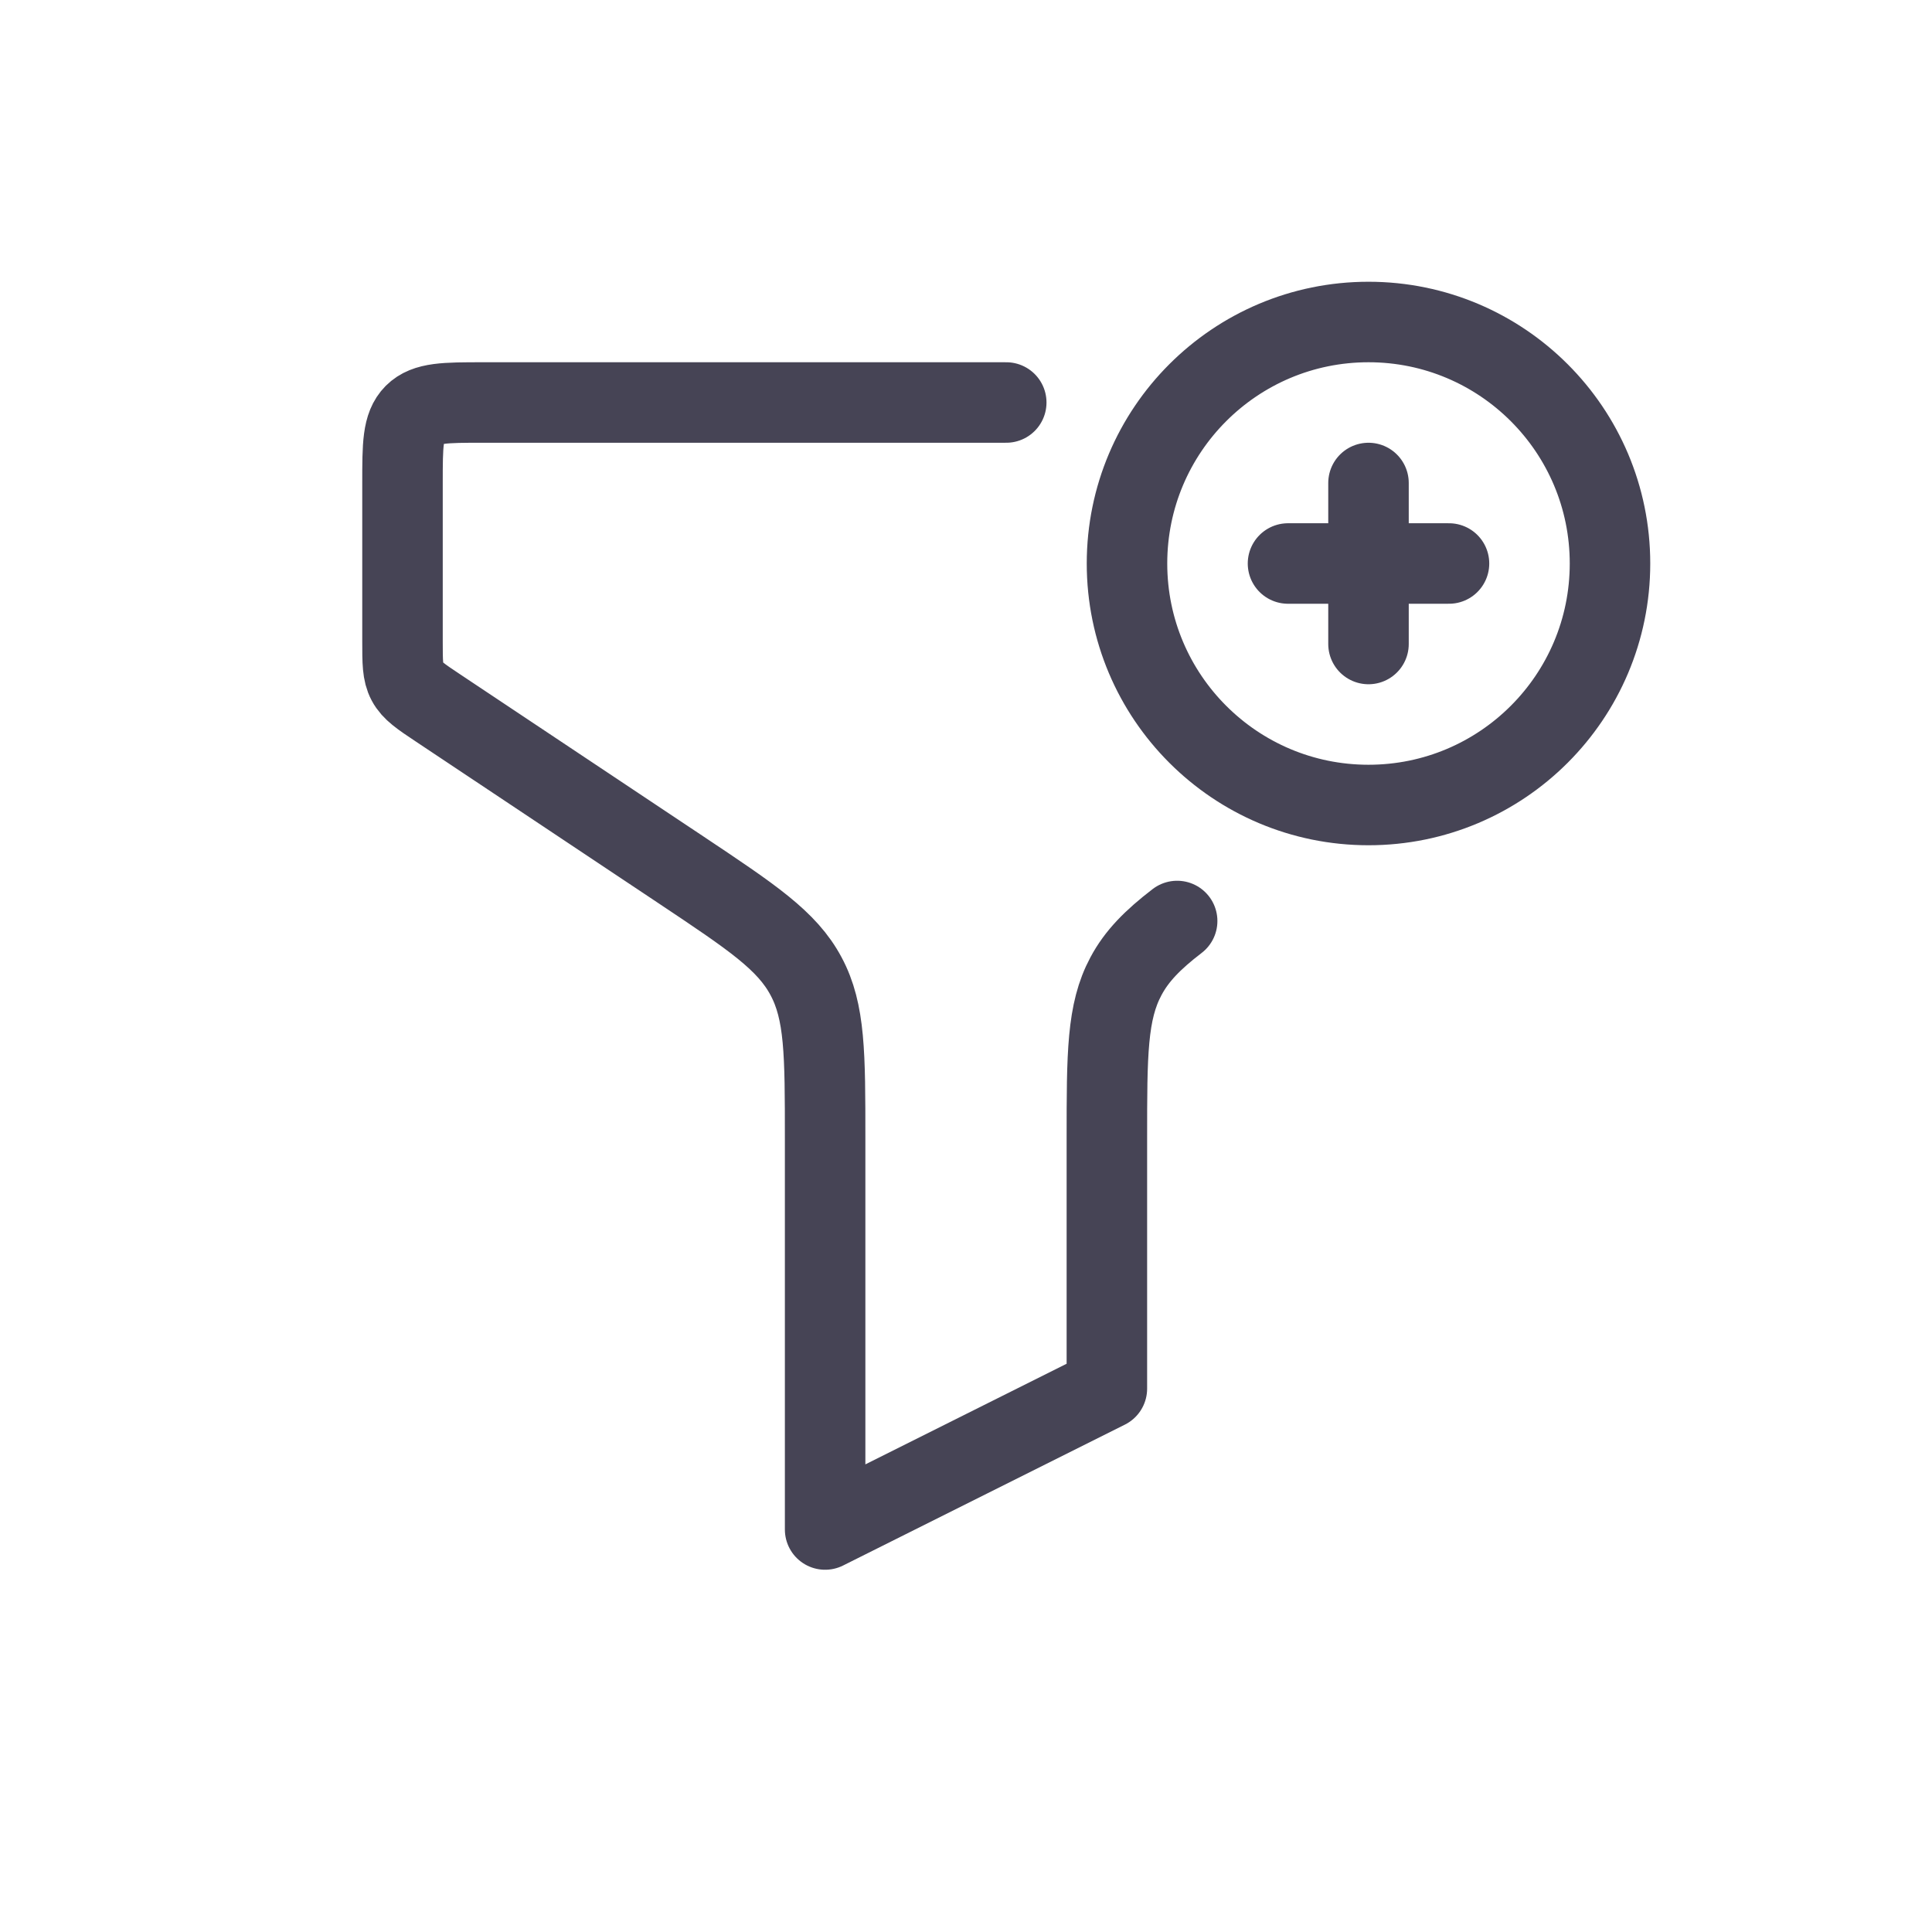
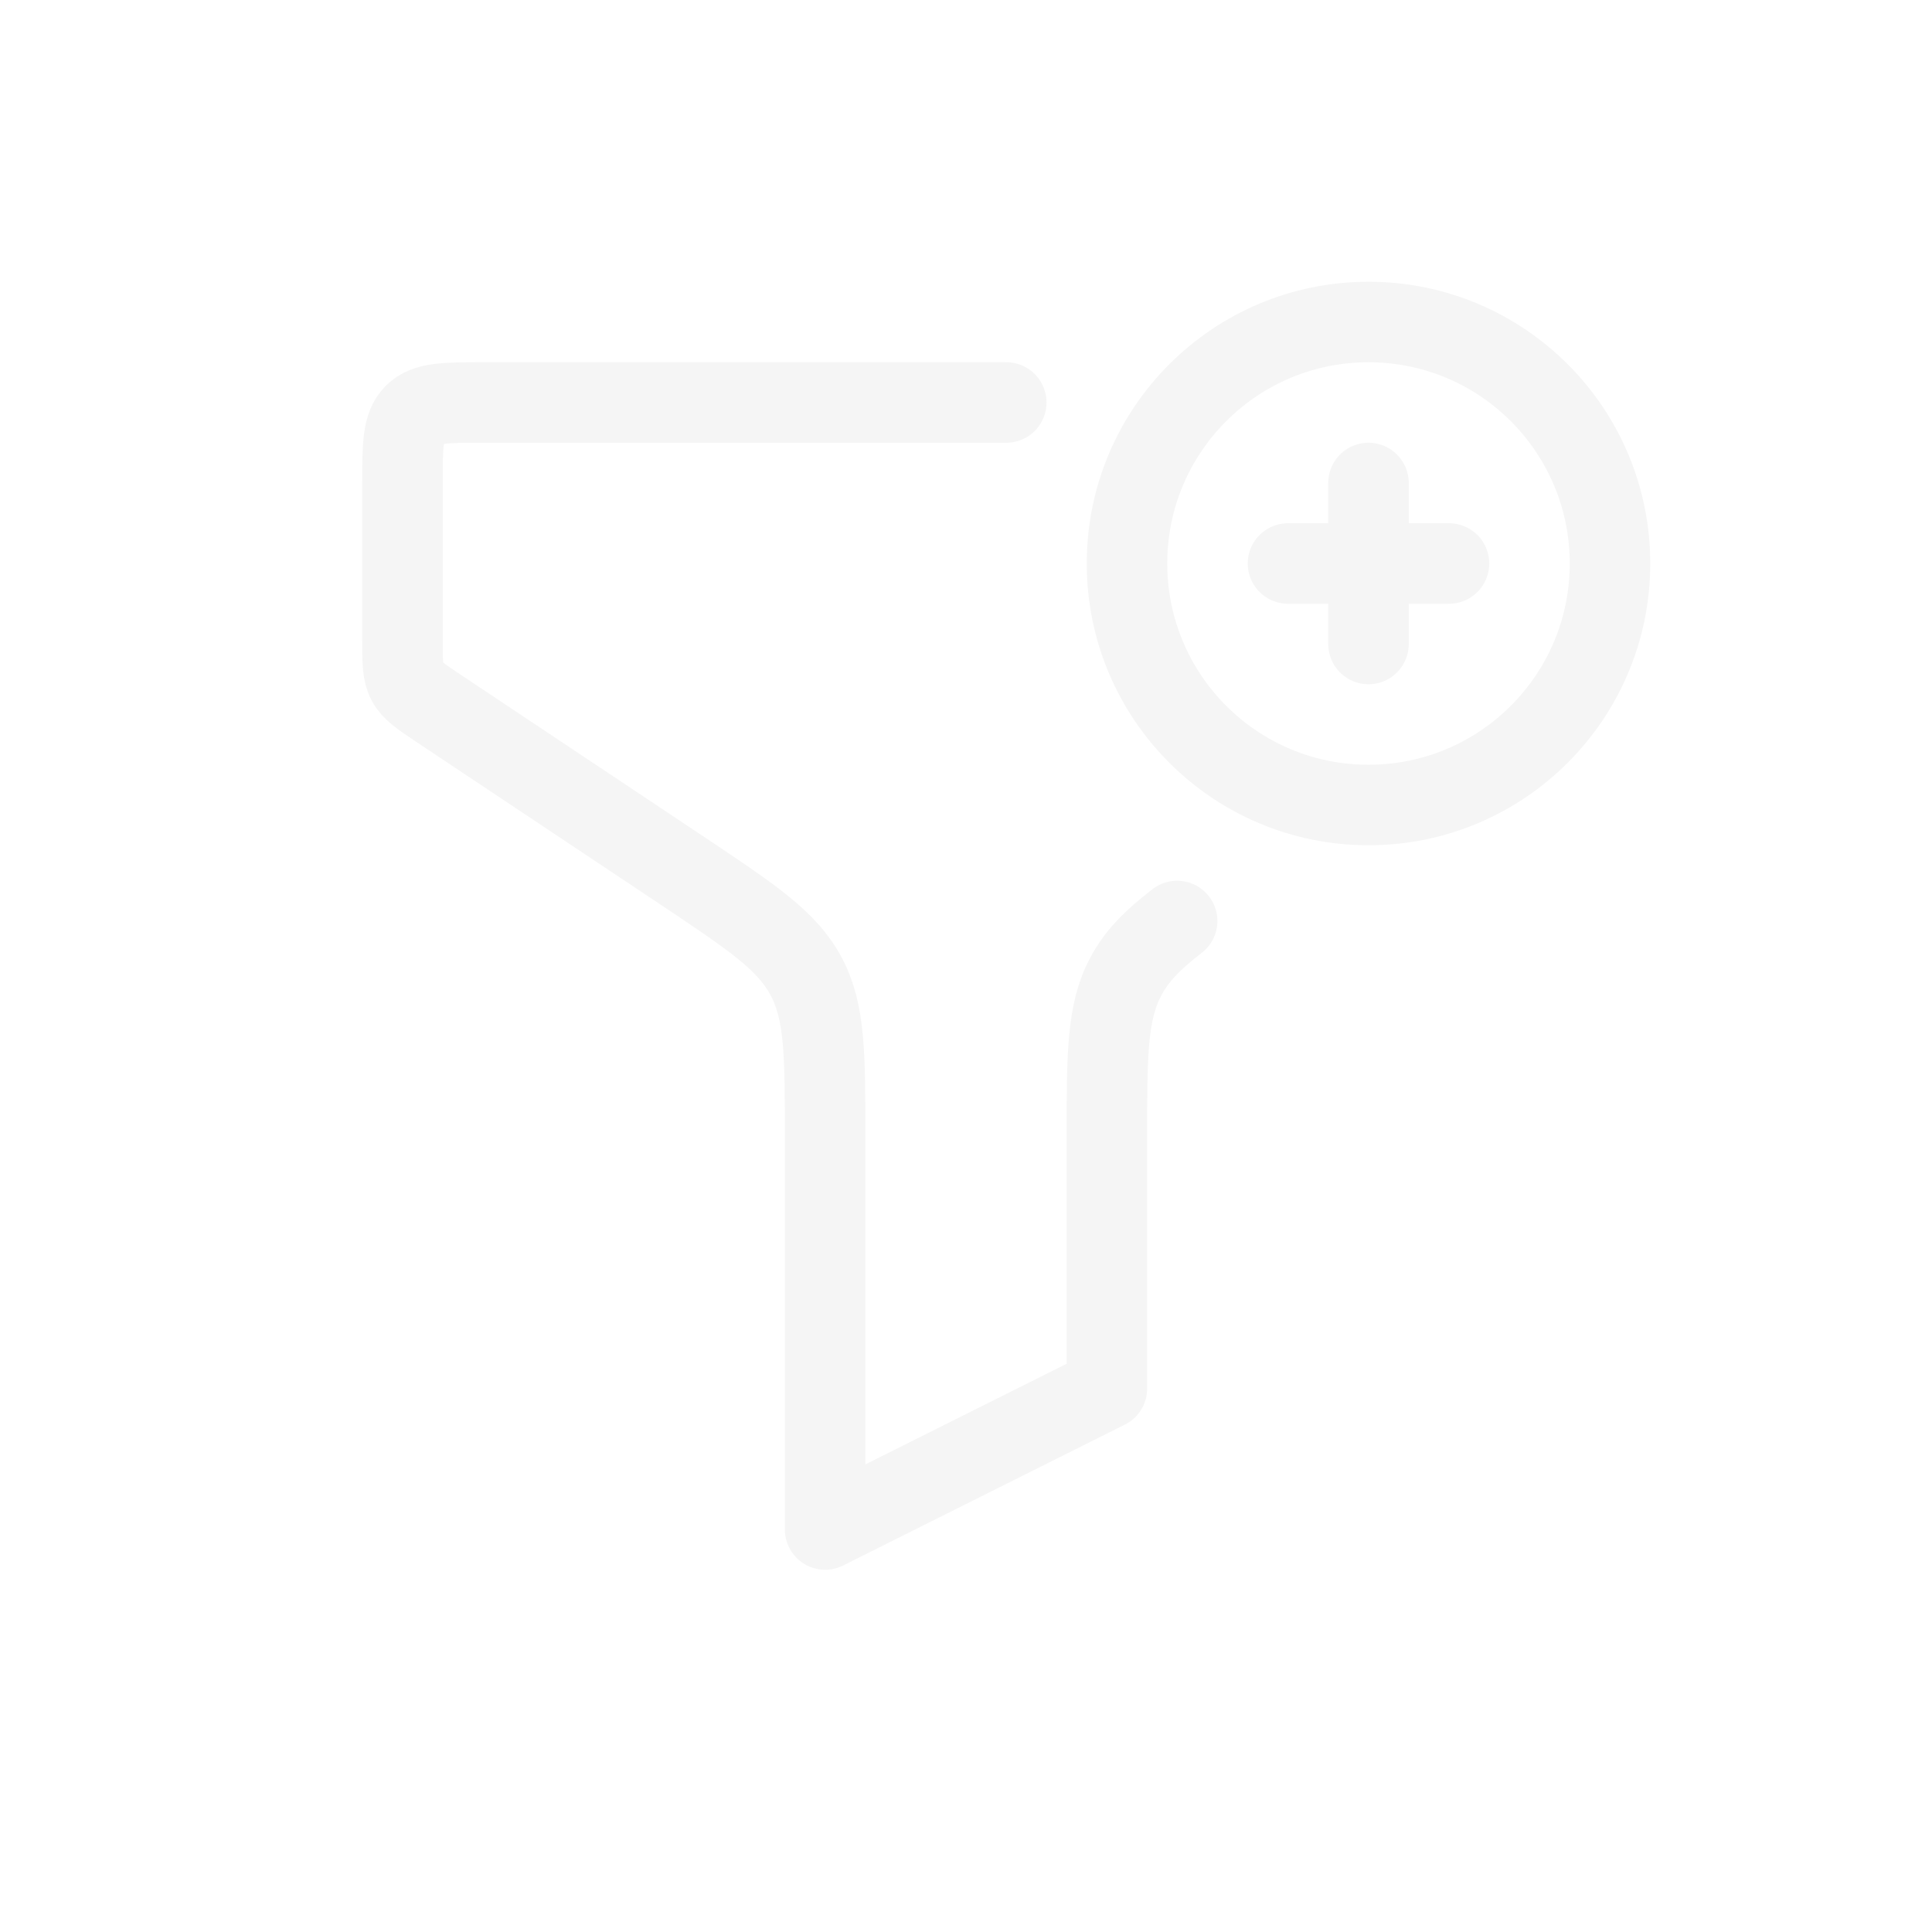
<svg xmlns="http://www.w3.org/2000/svg" width="800px" height="800px" viewBox="0 0 24 24" fill="none">
-   <path d="M18 7H17M17 7H16M17 7V6M17 7V8M12.5 5H6C5.529 5 5.293 5 5.146 5.146C5 5.293 5 5.529 5 6V7.965C5 8.227 5 8.358 5.059 8.468C5.118 8.579 5.227 8.652 5.445 8.797L8.469 10.812C9.341 11.394 9.777 11.684 10.013 12.127C10.25 12.569 10.25 13.093 10.25 14.141V19L13.75 17.25V14.141C13.75 13.093 13.75 12.569 13.987 12.127C14.12 11.877 14.318 11.675 14.623 11.441M20 7C20 8.657 18.657 10 17 10C15.343 10 14 8.657 14 7C14 5.343 15.343 4 17 4C18.657 4 20 5.343 20 7Z" stroke="#464455" stroke-linecap="round" stroke-linejoin="round" />
+   <path d="M18 7H17M17 7H16M17 7V6M17 7V8M12.5 5H6C5.529 5 5.293 5 5.146 5.146C5 5.293 5 5.529 5 6V7.965C5 8.227 5 8.358 5.059 8.468C5.118 8.579 5.227 8.652 5.445 8.797L8.469 10.812C9.341 11.394 9.777 11.684 10.013 12.127C10.25 12.569 10.25 13.093 10.25 14.141V19L13.75 17.25V14.141C13.75 13.093 13.75 12.569 13.987 12.127C14.12 11.877 14.318 11.675 14.623 11.441M20 7C20 8.657 18.657 10 17 10C15.343 10 14 8.657 14 7C14 5.343 15.343 4 17 4C18.657 4 20 5.343 20 7Z" stroke="#f5f5f5" stroke-linecap="round" stroke-linejoin="round" />
</svg>
